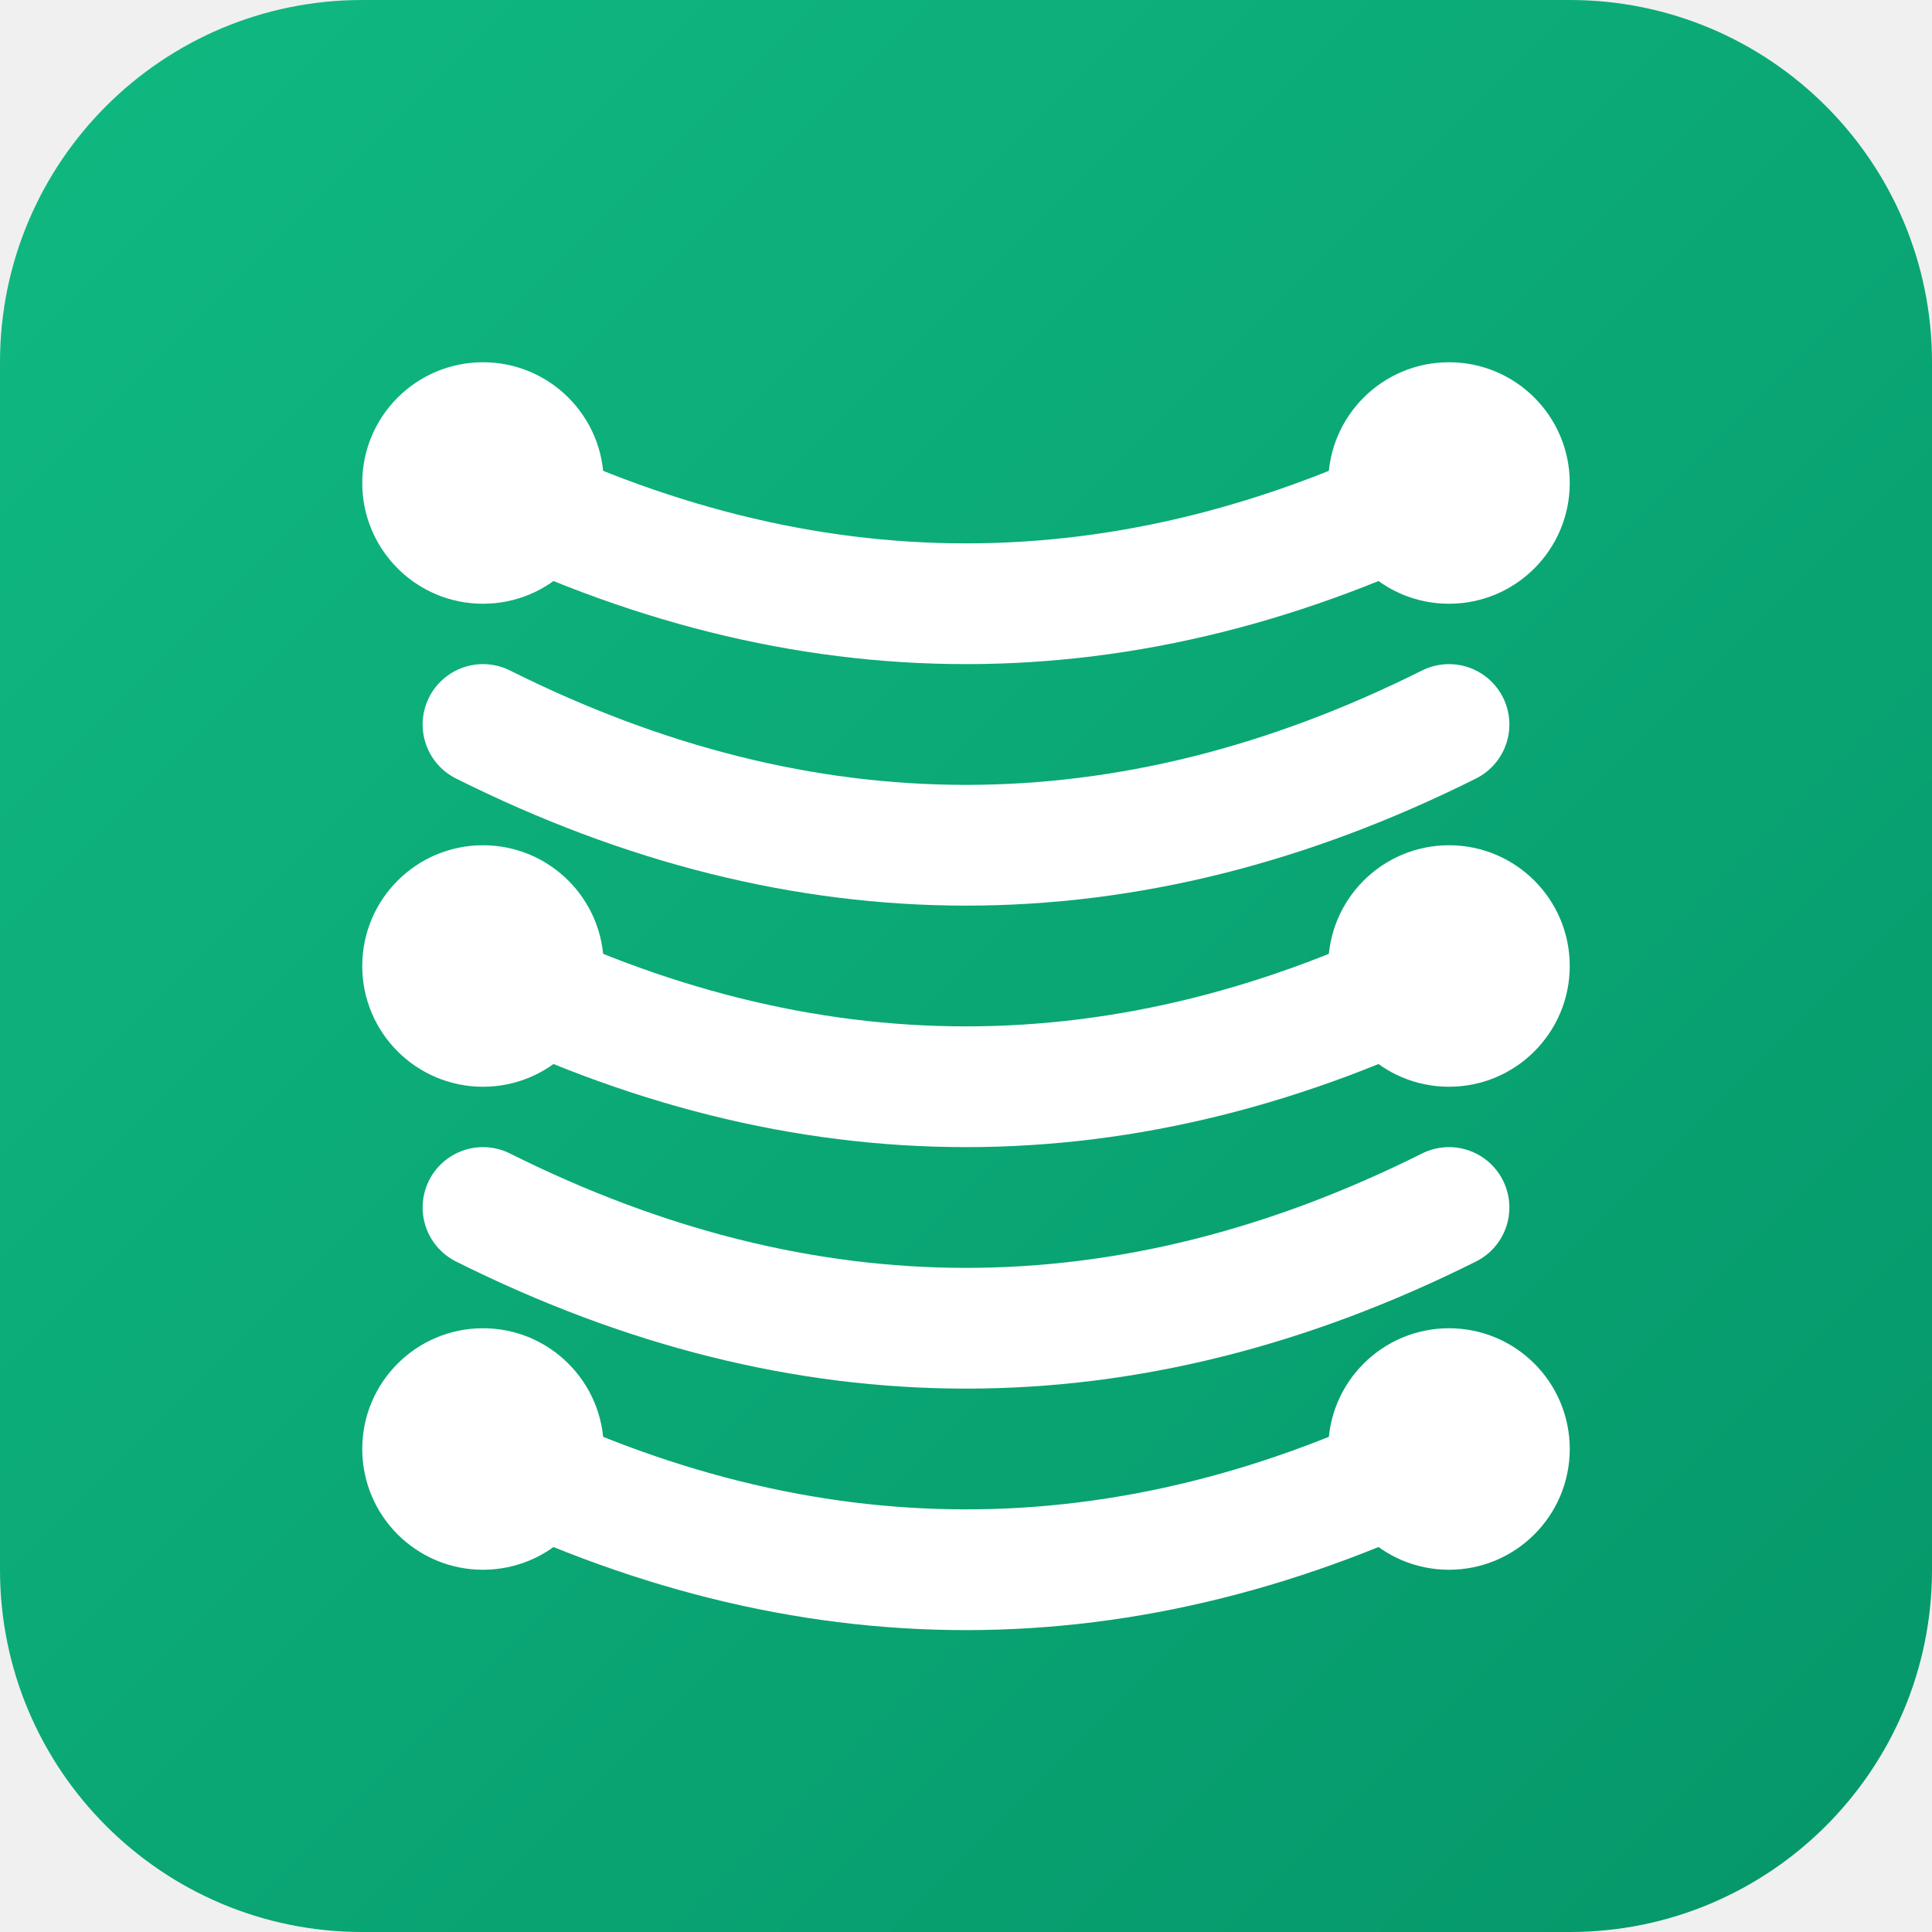
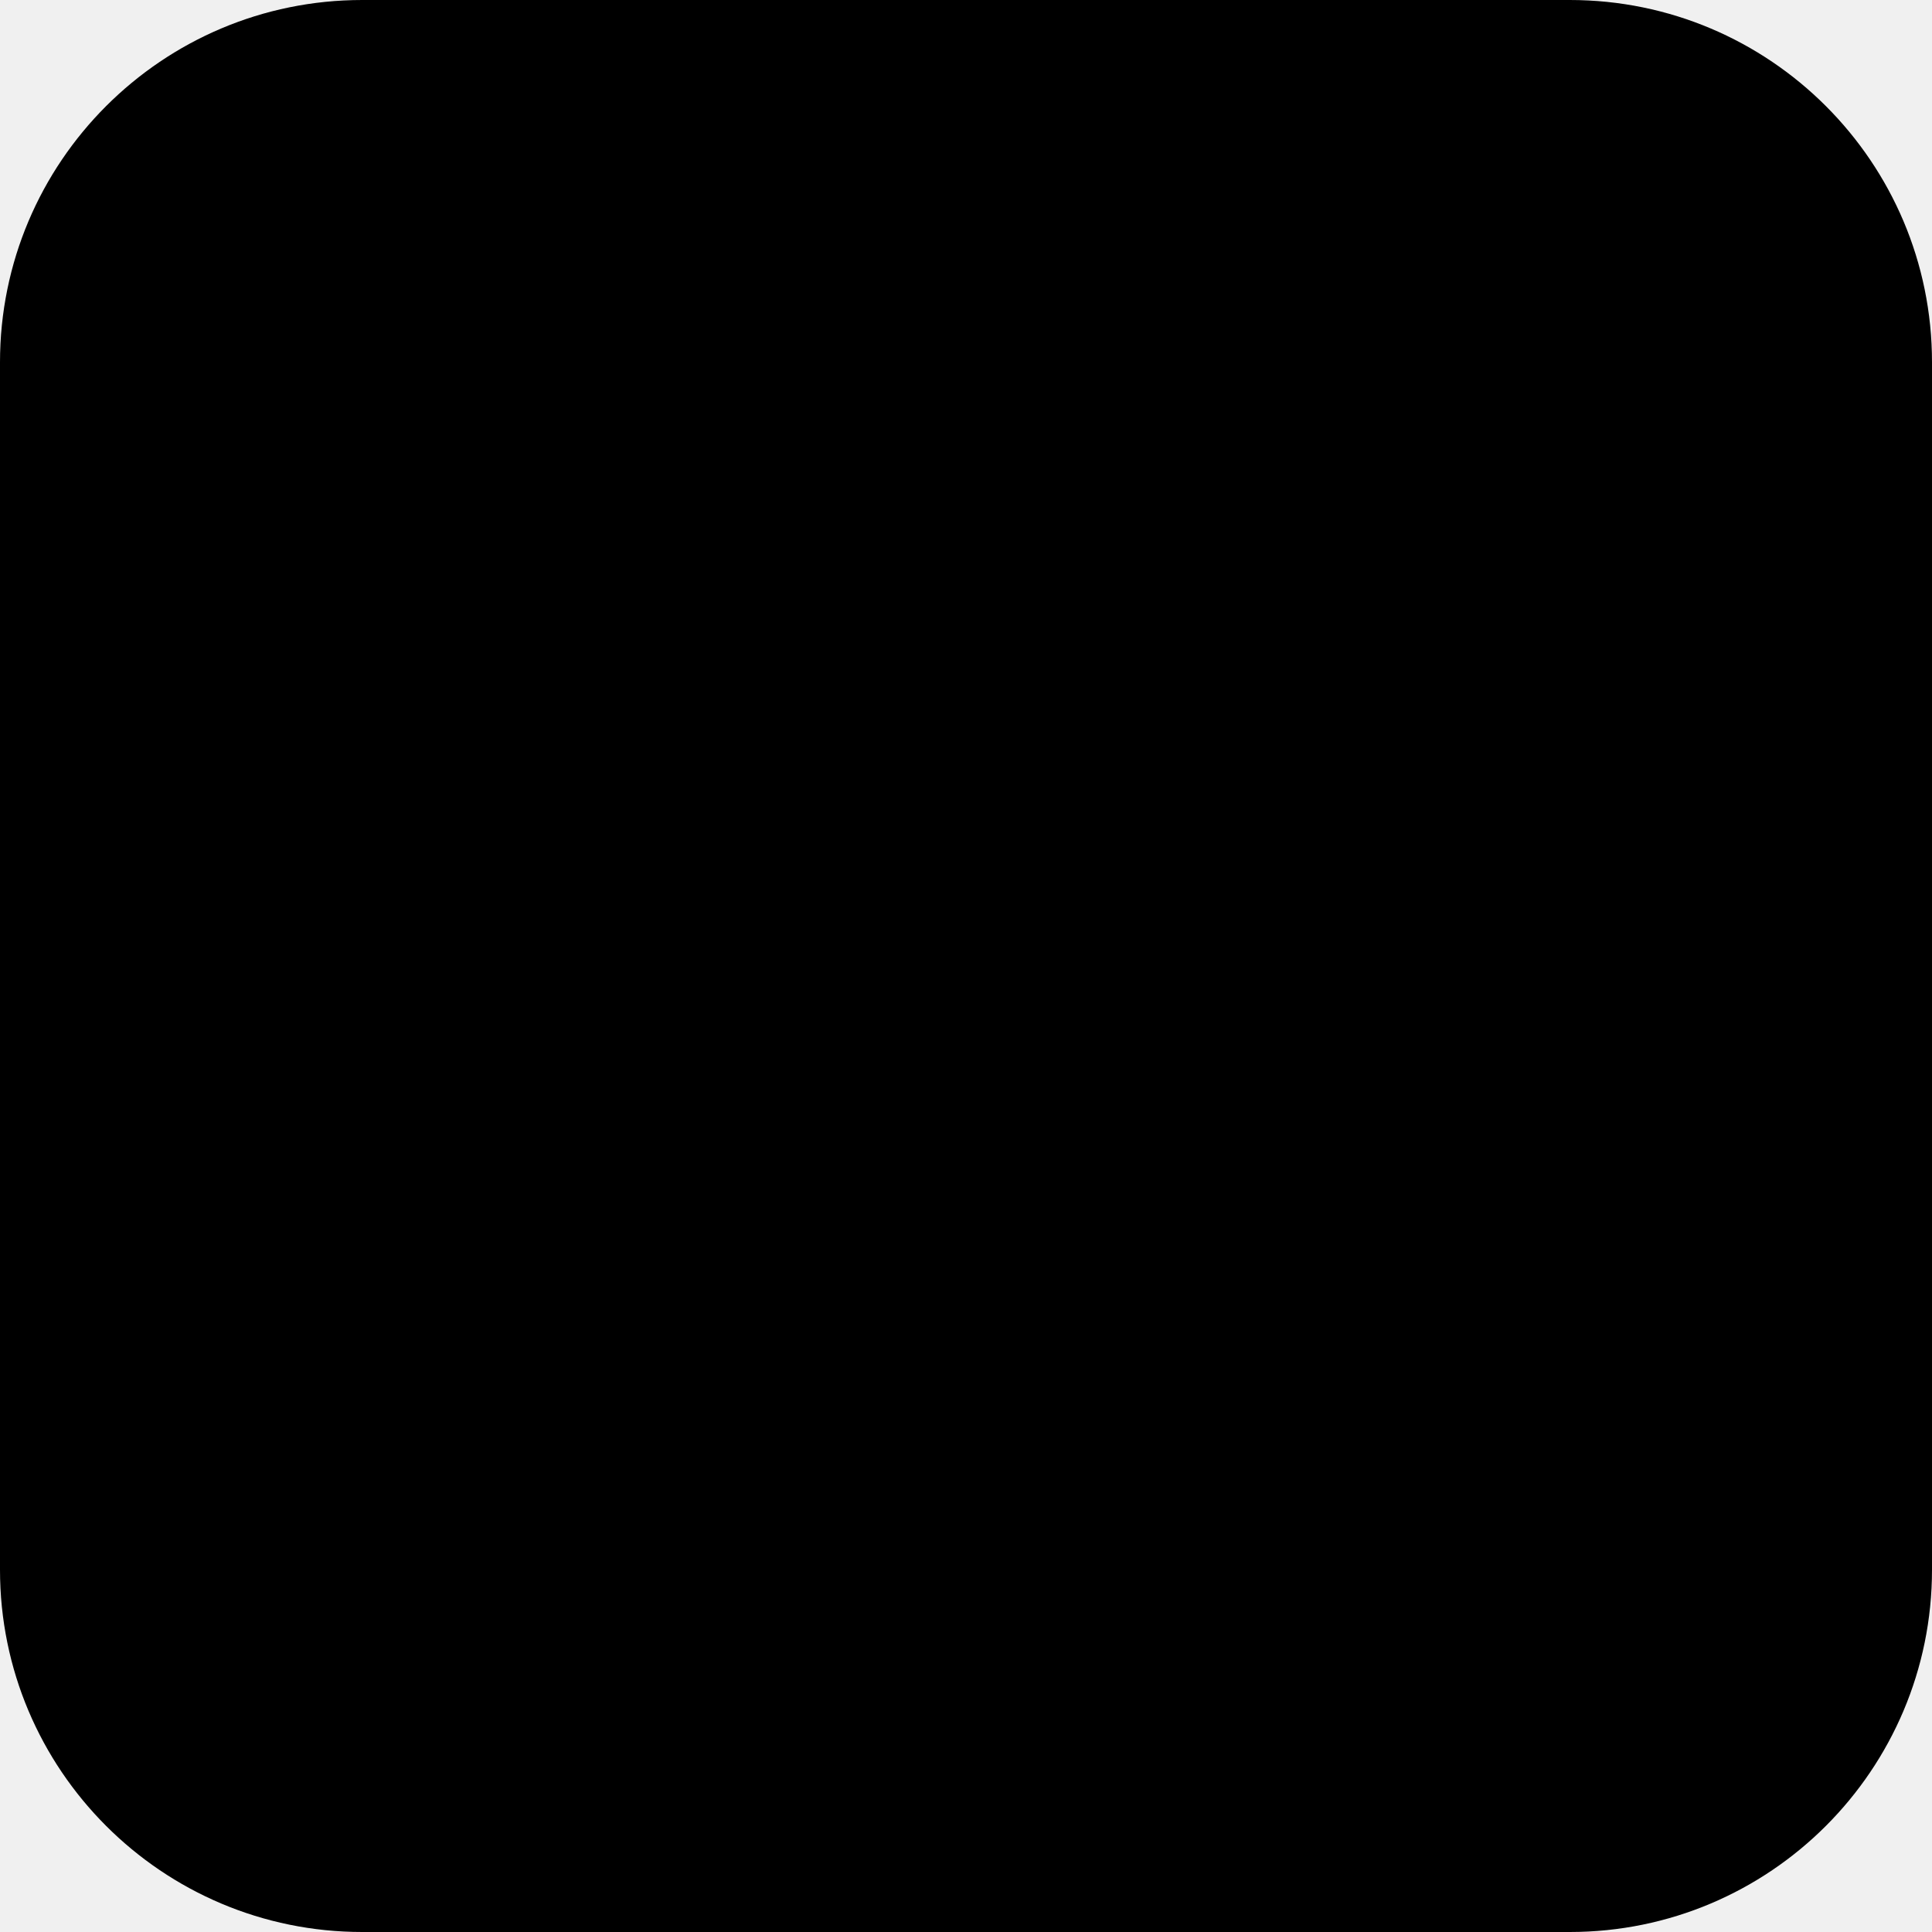
<svg xmlns="http://www.w3.org/2000/svg" viewBox="0 0 32 32">
  <defs>
    <linearGradient id="dna-gradient" x1="0%" y1="0%" x2="100%" y2="100%">
-       <stop offset="0%" style="stop-color:#10b981;stop-opacity:1" />
-       <stop offset="100%" style="stop-color:#059669;stop-opacity:1" />
+       <stop offset="0%" style="stop-color:oklch(0.55 0.18 264);stop-opacity:1" />
+       <stop offset="100%" style="stop-color:oklch(0.65 0.15 195);stop-opacity:1" />
    </linearGradient>
  </defs>
  <rect width="32" height="32" rx="6" fill="url(#dna-gradient)" />
-   <path d="M8 8 Q16 12 24 8 M8 12 Q16 16 24 12 M8 16 Q16 20 24 16 M8 20 Q16 24 24 20 M8 24 Q16 28 24 24" stroke="white" stroke-width="2" fill="none" stroke-linecap="round" />
-   <circle cx="8" cy="8" r="2" fill="white" />
-   <circle cx="24" cy="8" r="2" fill="white" />
-   <circle cx="8" cy="16" r="2" fill="white" />
-   <circle cx="24" cy="16" r="2" fill="white" />
-   <circle cx="8" cy="24" r="2" fill="white" />
-   <circle cx="24" cy="24" r="2" fill="white" />
+   <path d="M8 8 Q16 12 24 8 M8 12 Q16 16 24 12 M8 16 Q16 20 24 16 M8 20 Q16 24 24 20 M8 24 Q16 28 24 24" stroke="currentColor" stroke-width="2" fill="none" stroke-linecap="round" />
+   <circle cx="8" cy="8" r="2" fill="currentColor" />
+   <circle cx="24" cy="8" r="2" fill="currentColor" />
+   <circle cx="8" cy="16" r="2" fill="currentColor" />
+   <circle cx="24" cy="16" r="2" fill="currentColor" />
+   <circle cx="8" cy="24" r="2" fill="currentColor" />
+   <circle cx="24" cy="24" r="2" fill="currentColor" />
</svg>
